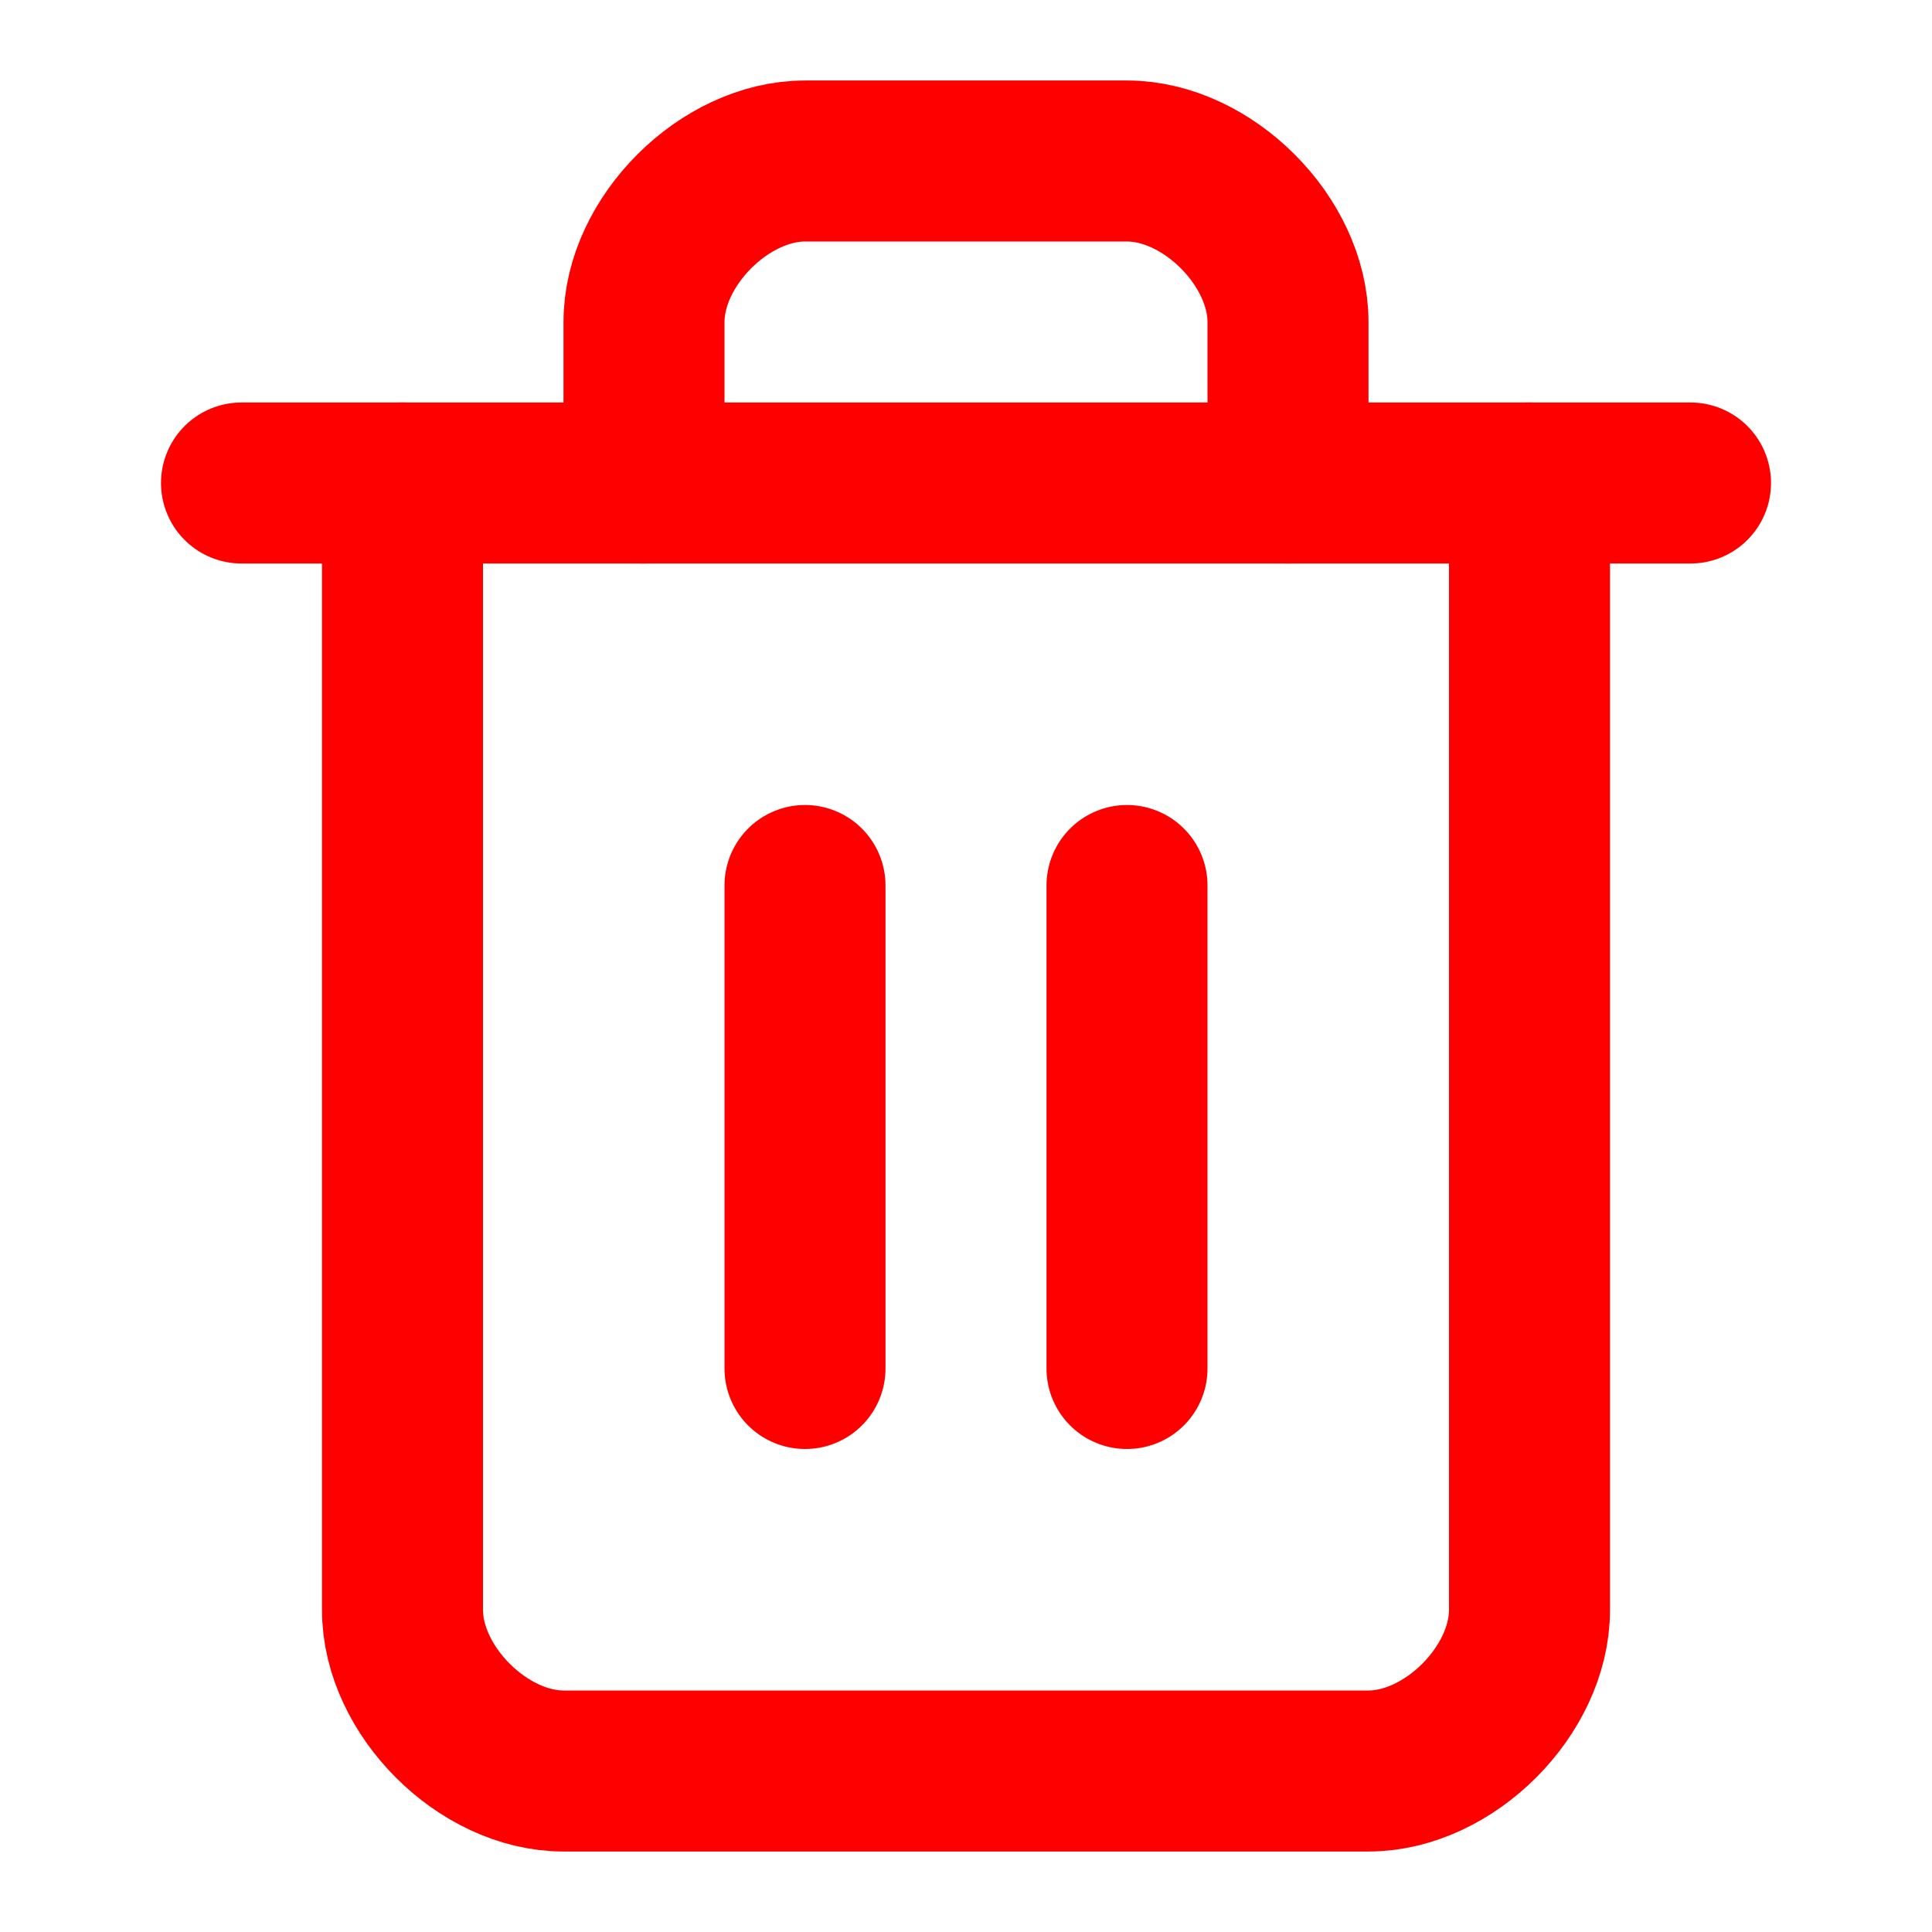
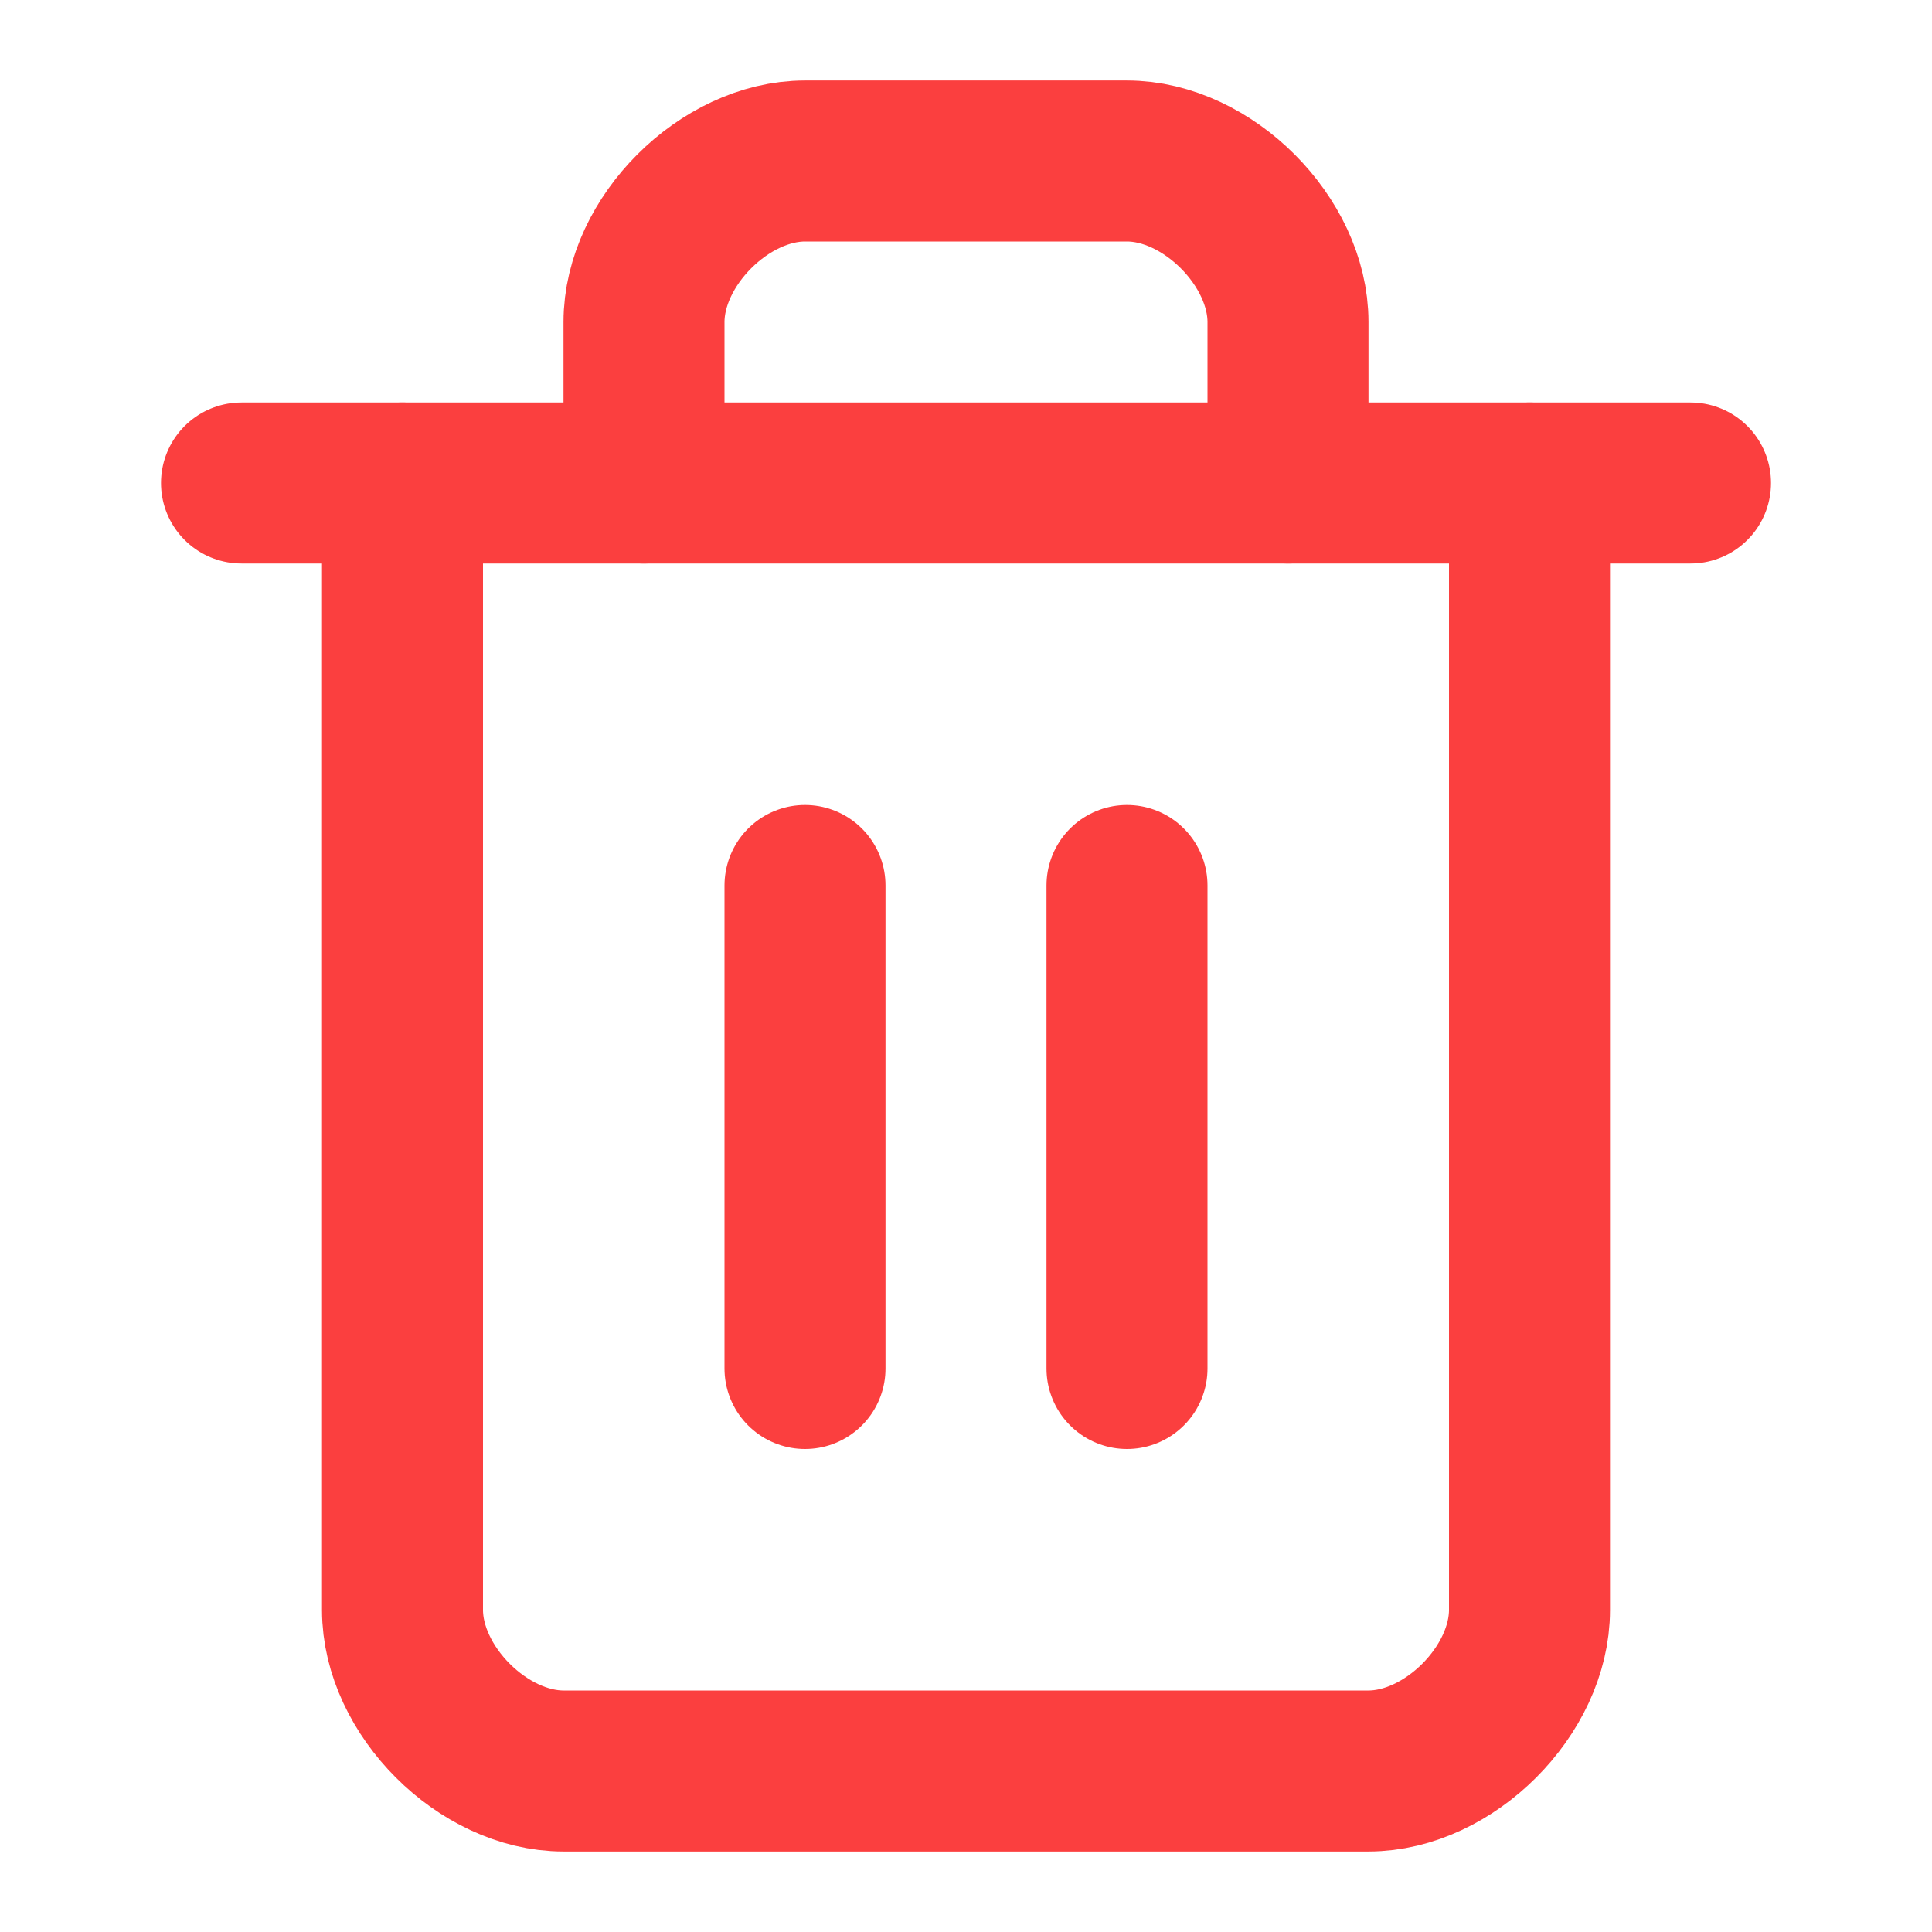
- <svg xmlns="http://www.w3.org/2000/svg" width="24" height="24" viewBox="0 0 24 24" fill="none" stroke="red" stroke-width="2" stroke-linecap="round" stroke-linejoin="round" class="lucide lucide-trash-2">
+ <svg xmlns="http://www.w3.org/2000/svg" width="24" height="24" viewBox="0 0 24 24" fill="none" stroke="#fb3f3f" stroke-width="2" stroke-linecap="round" stroke-linejoin="round" class="lucide lucide-trash-2">
  <path d="M3 6h18" />
  <path d="M19 6v14c0 1-1 2-2 2H7c-1 0-2-1-2-2V6" />
  <path d="M8 6V4c0-1 1-2 2-2h4c1 0 2 1 2 2v2" />
  <line x1="10" x2="10" y1="11" y2="17" />
  <line x1="14" x2="14" y1="11" y2="17" />
</svg>
